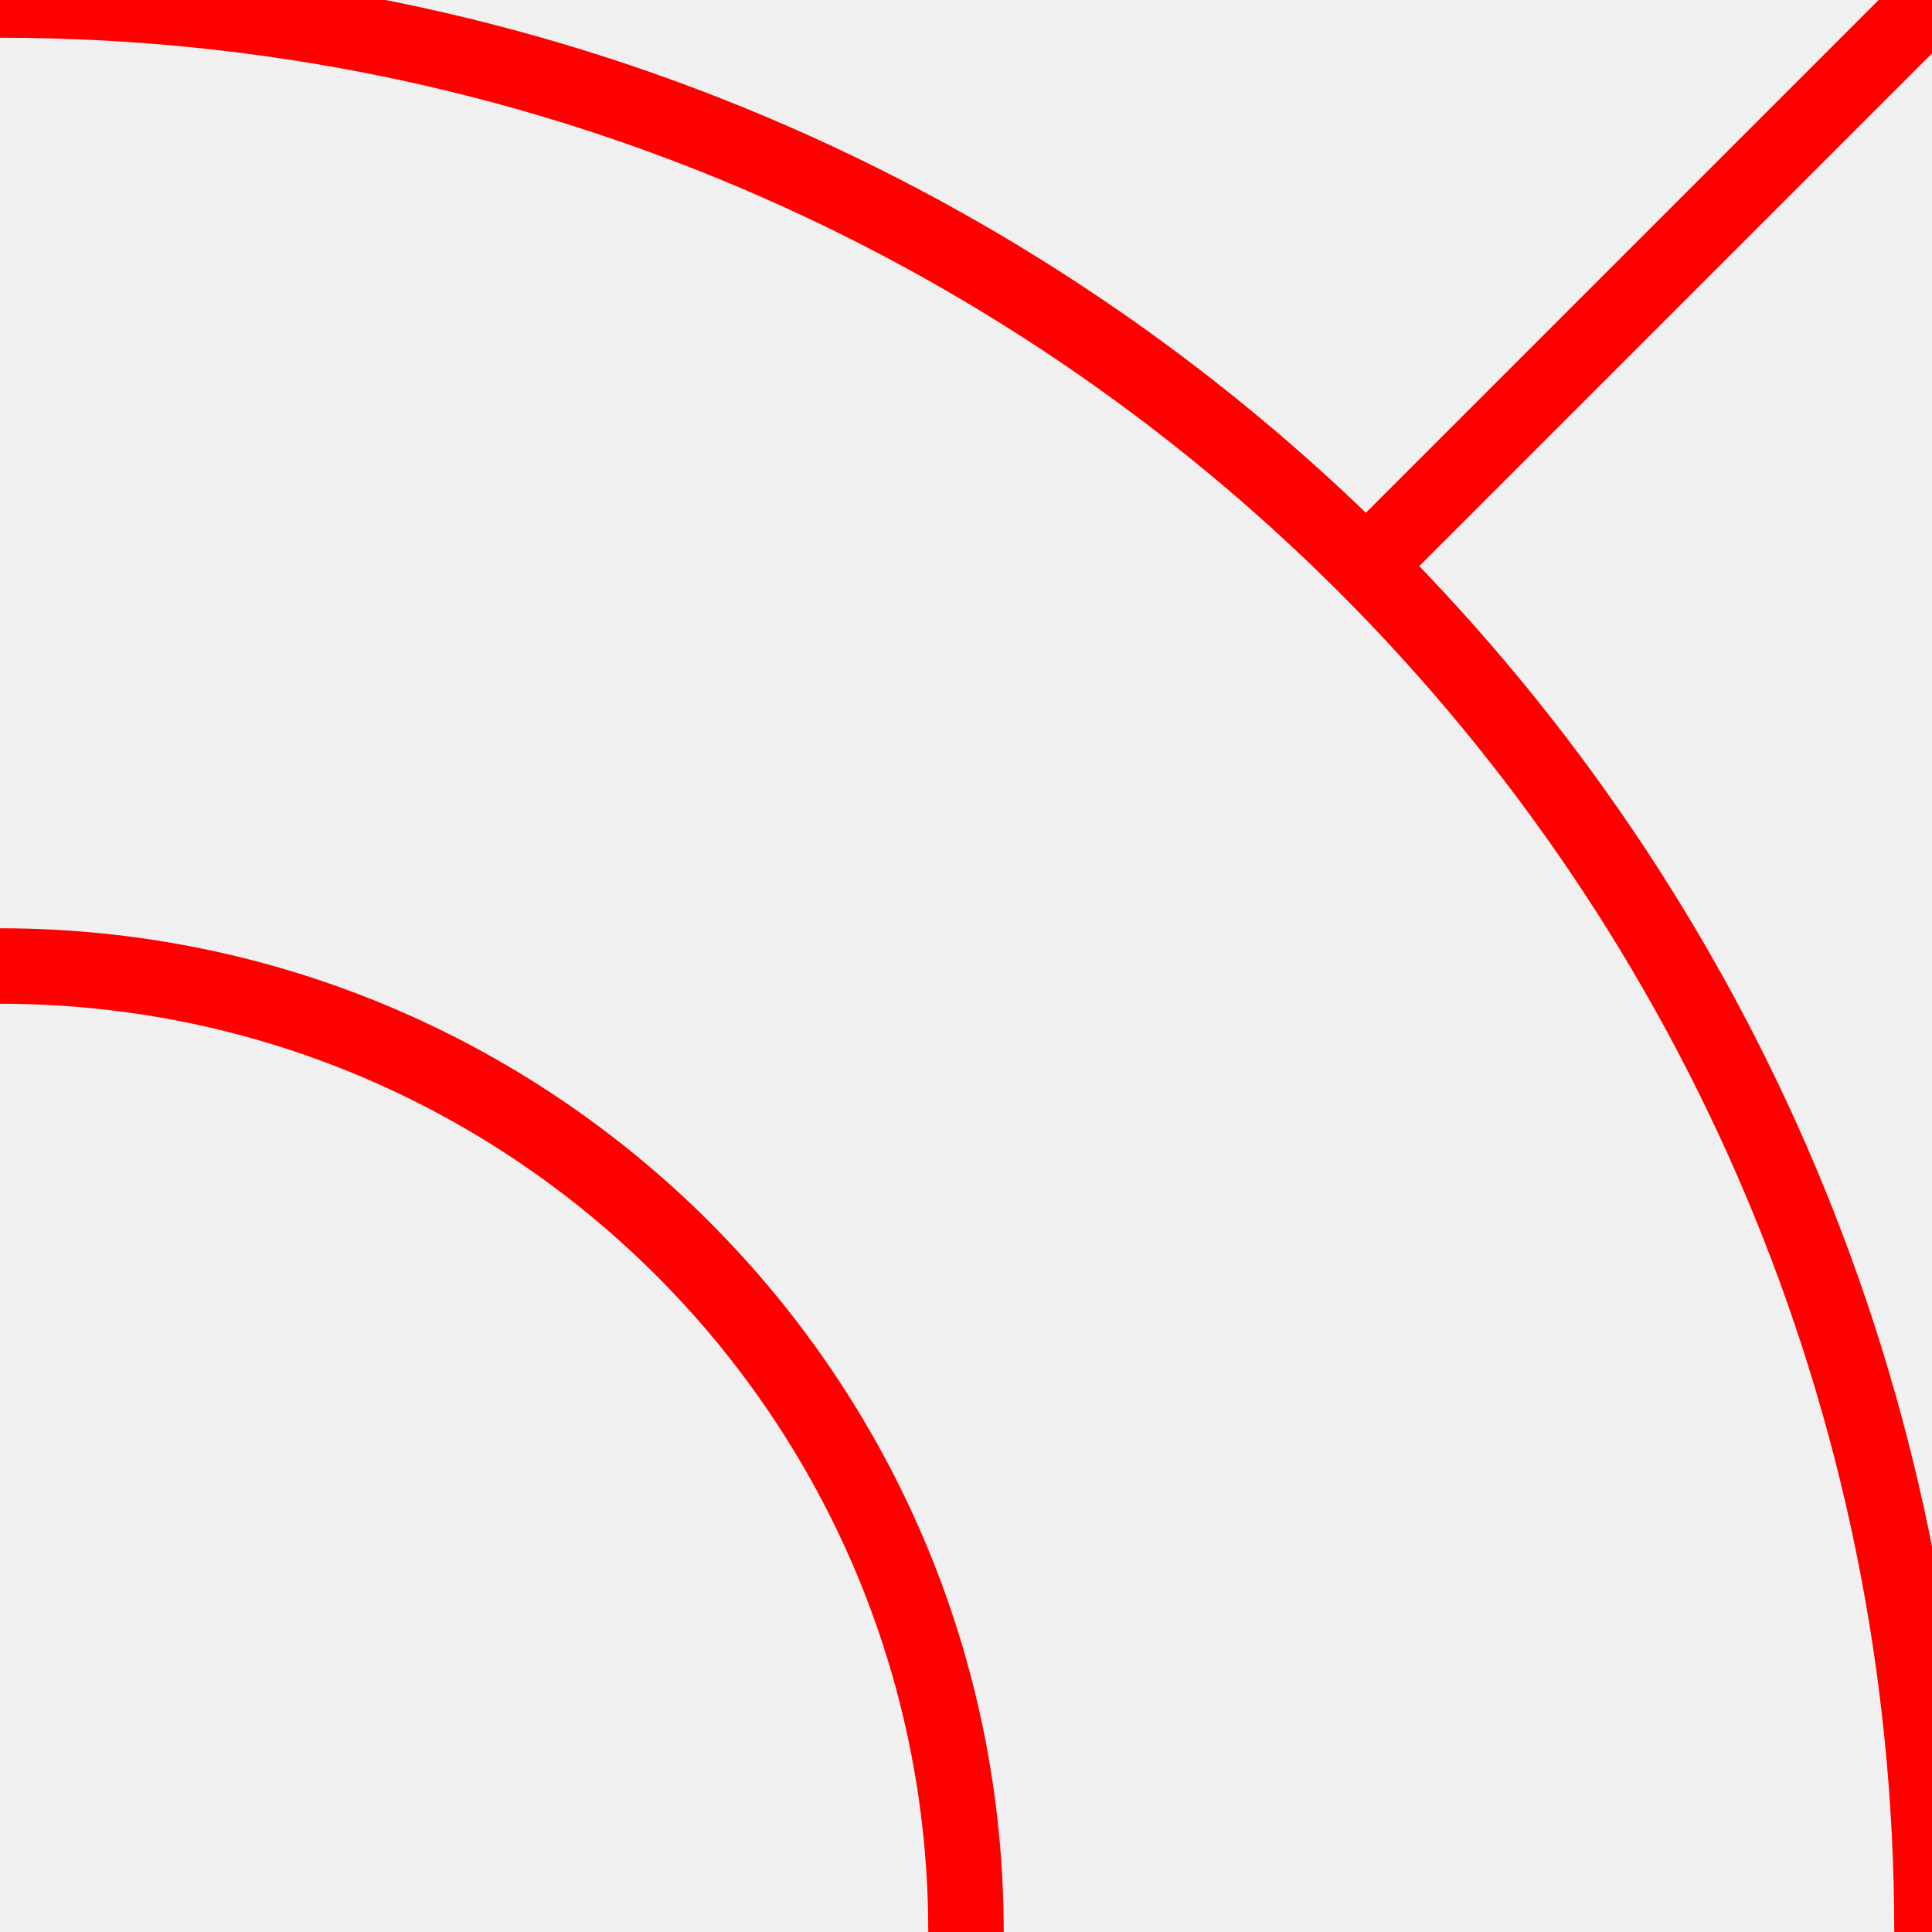
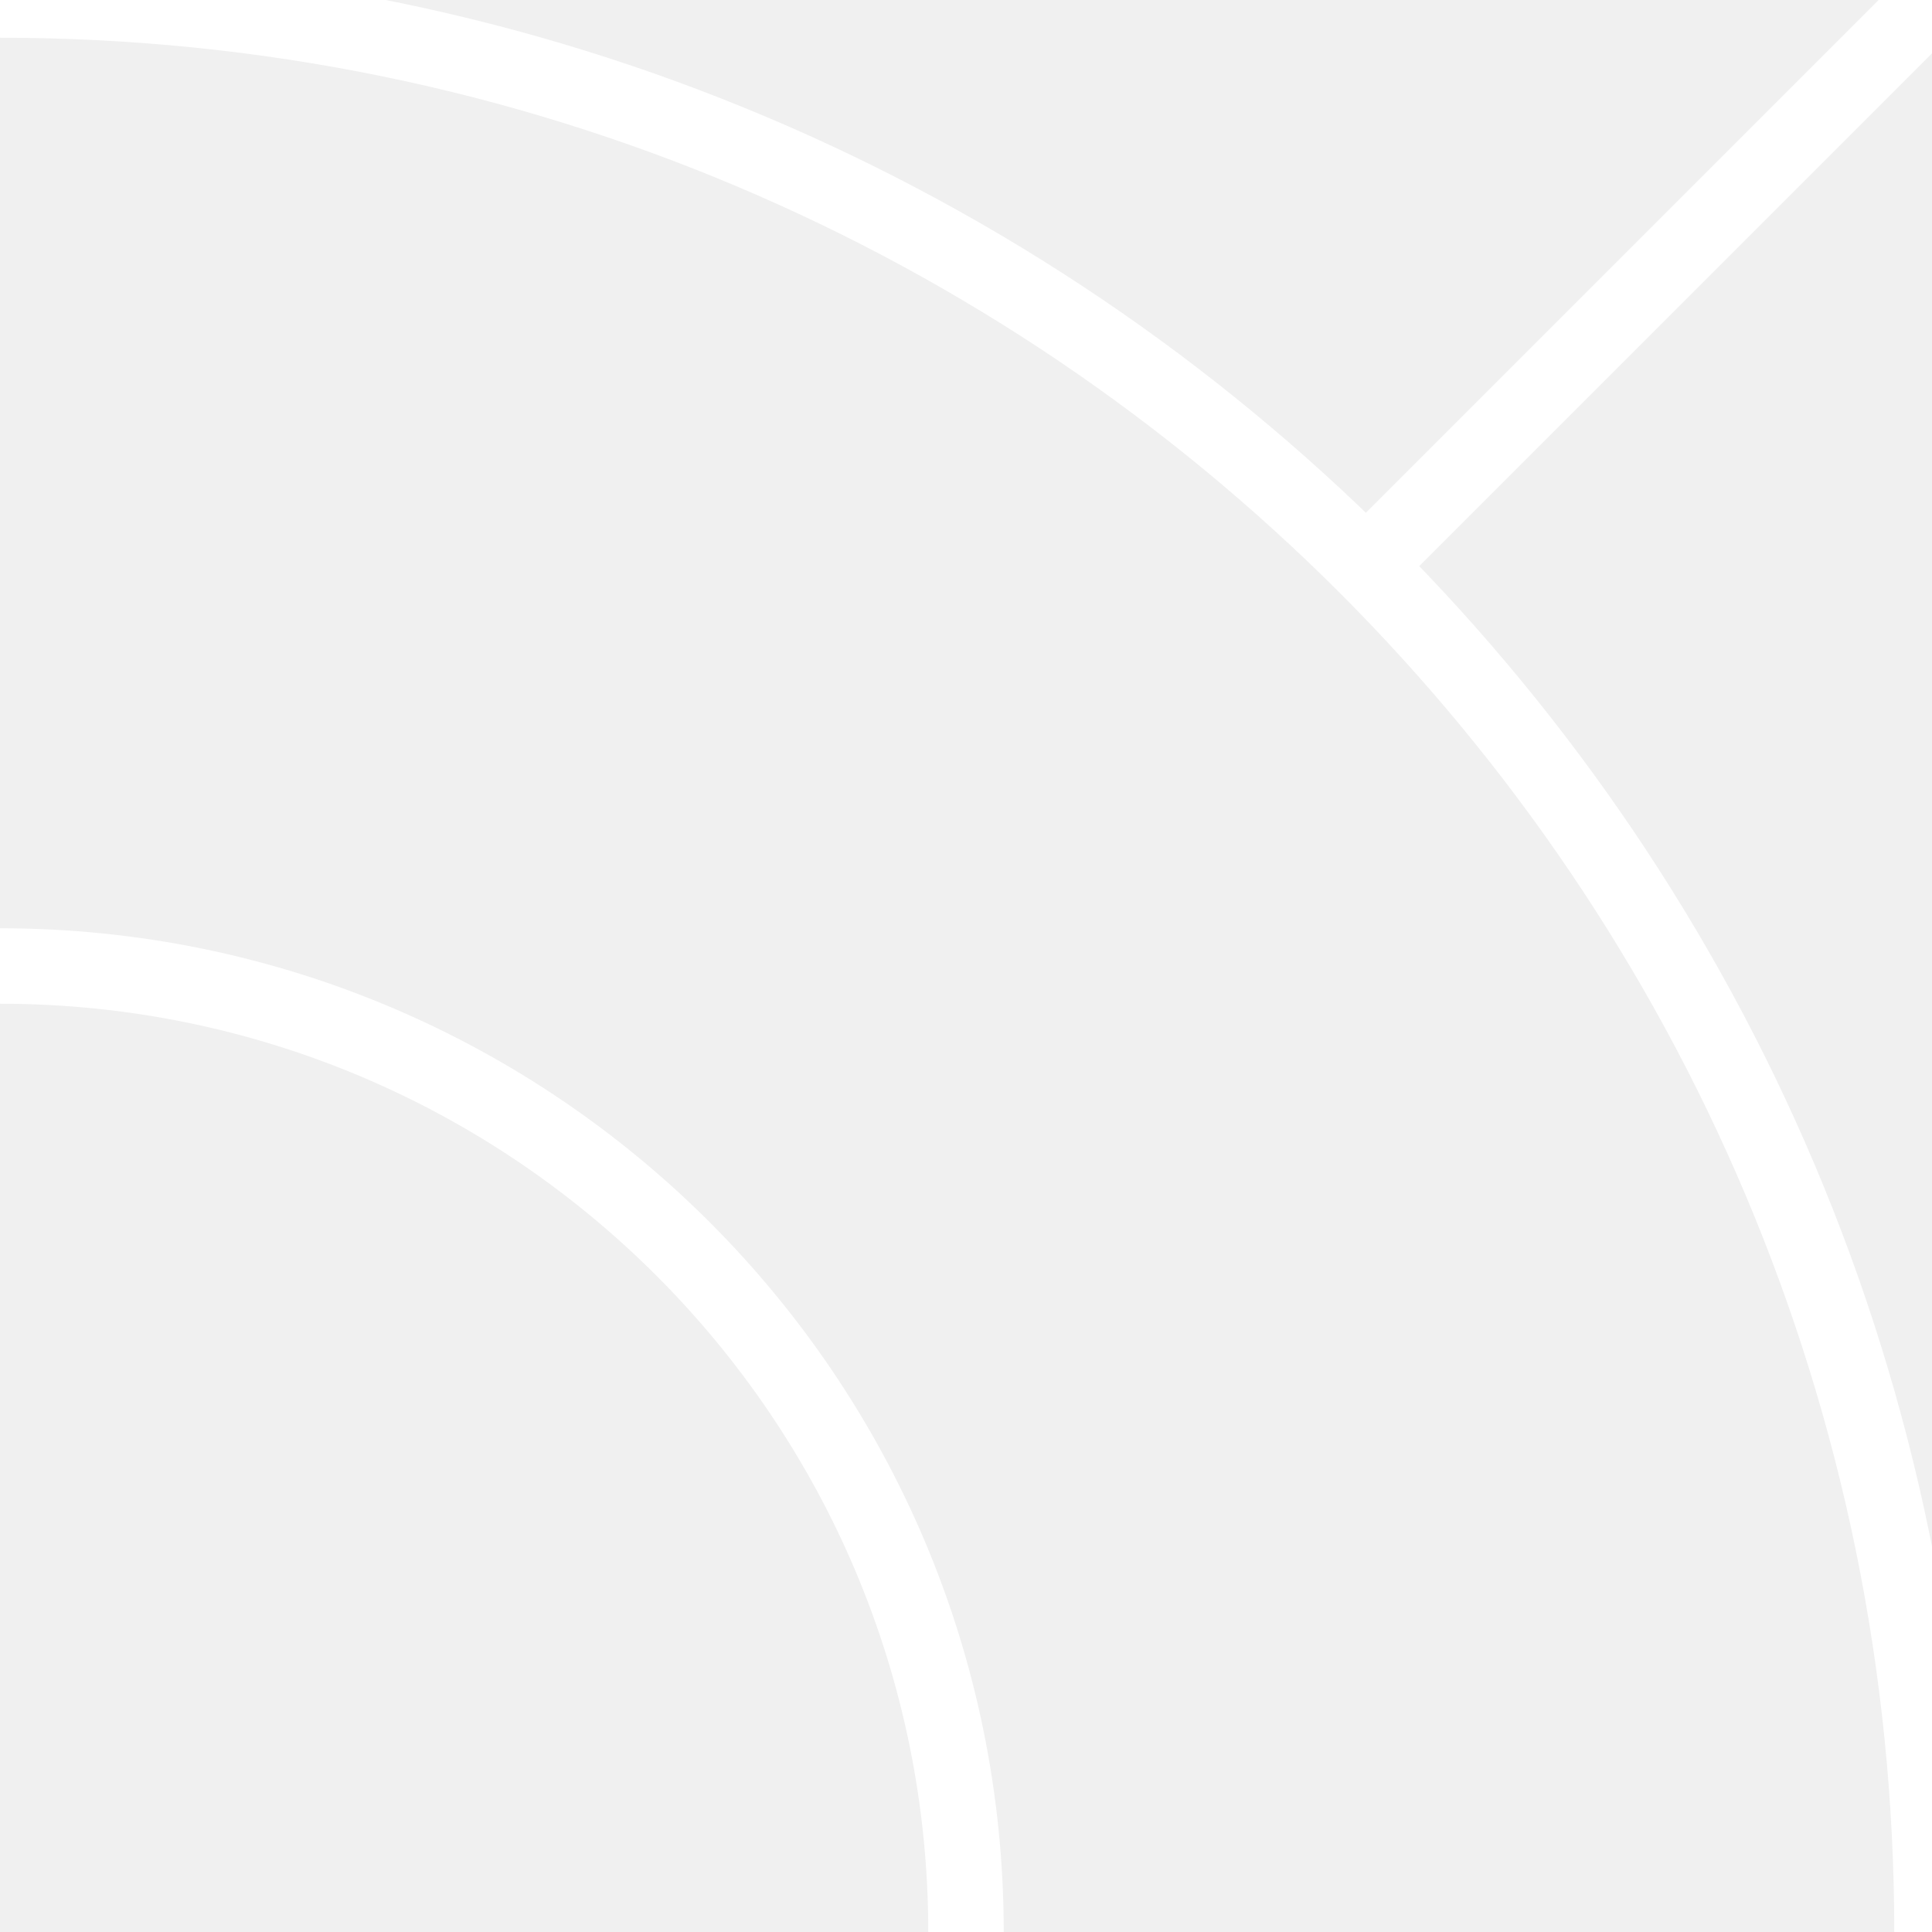
<svg xmlns="http://www.w3.org/2000/svg" width="256" height="256" viewBox="0 0 256 256" fill="none">
  <g clip-path="url(#clip0_2007_501)">
-     <path d="M181 75L256 1.30274e-06" stroke="#FF0000" stroke-width="10" />
-     <path d="M128 256C128 185.308 70.692 128 0 128" stroke="#FF0000" stroke-width="10" />
-     <path d="M256 256C256 114.615 141.385 6.18013e-06 0 0" stroke="#FF0000" stroke-width="10" />
+     <path d="M181 75L256 1.30274e-06" stroke="white" stroke-width="10" />
+     <path d="M128 256C128 185.308 70.692 128 0 128" stroke="white" stroke-width="10" />
+     <path d="M256 256C256 114.615 141.385 6.18013e-06 0 0" stroke="white" stroke-width="10" />
  </g>
  <defs>
    <clipPath id="clip0_2007_501">
      <rect width="256" height="256" fill="white" />
    </clipPath>
  </defs>
</svg>
